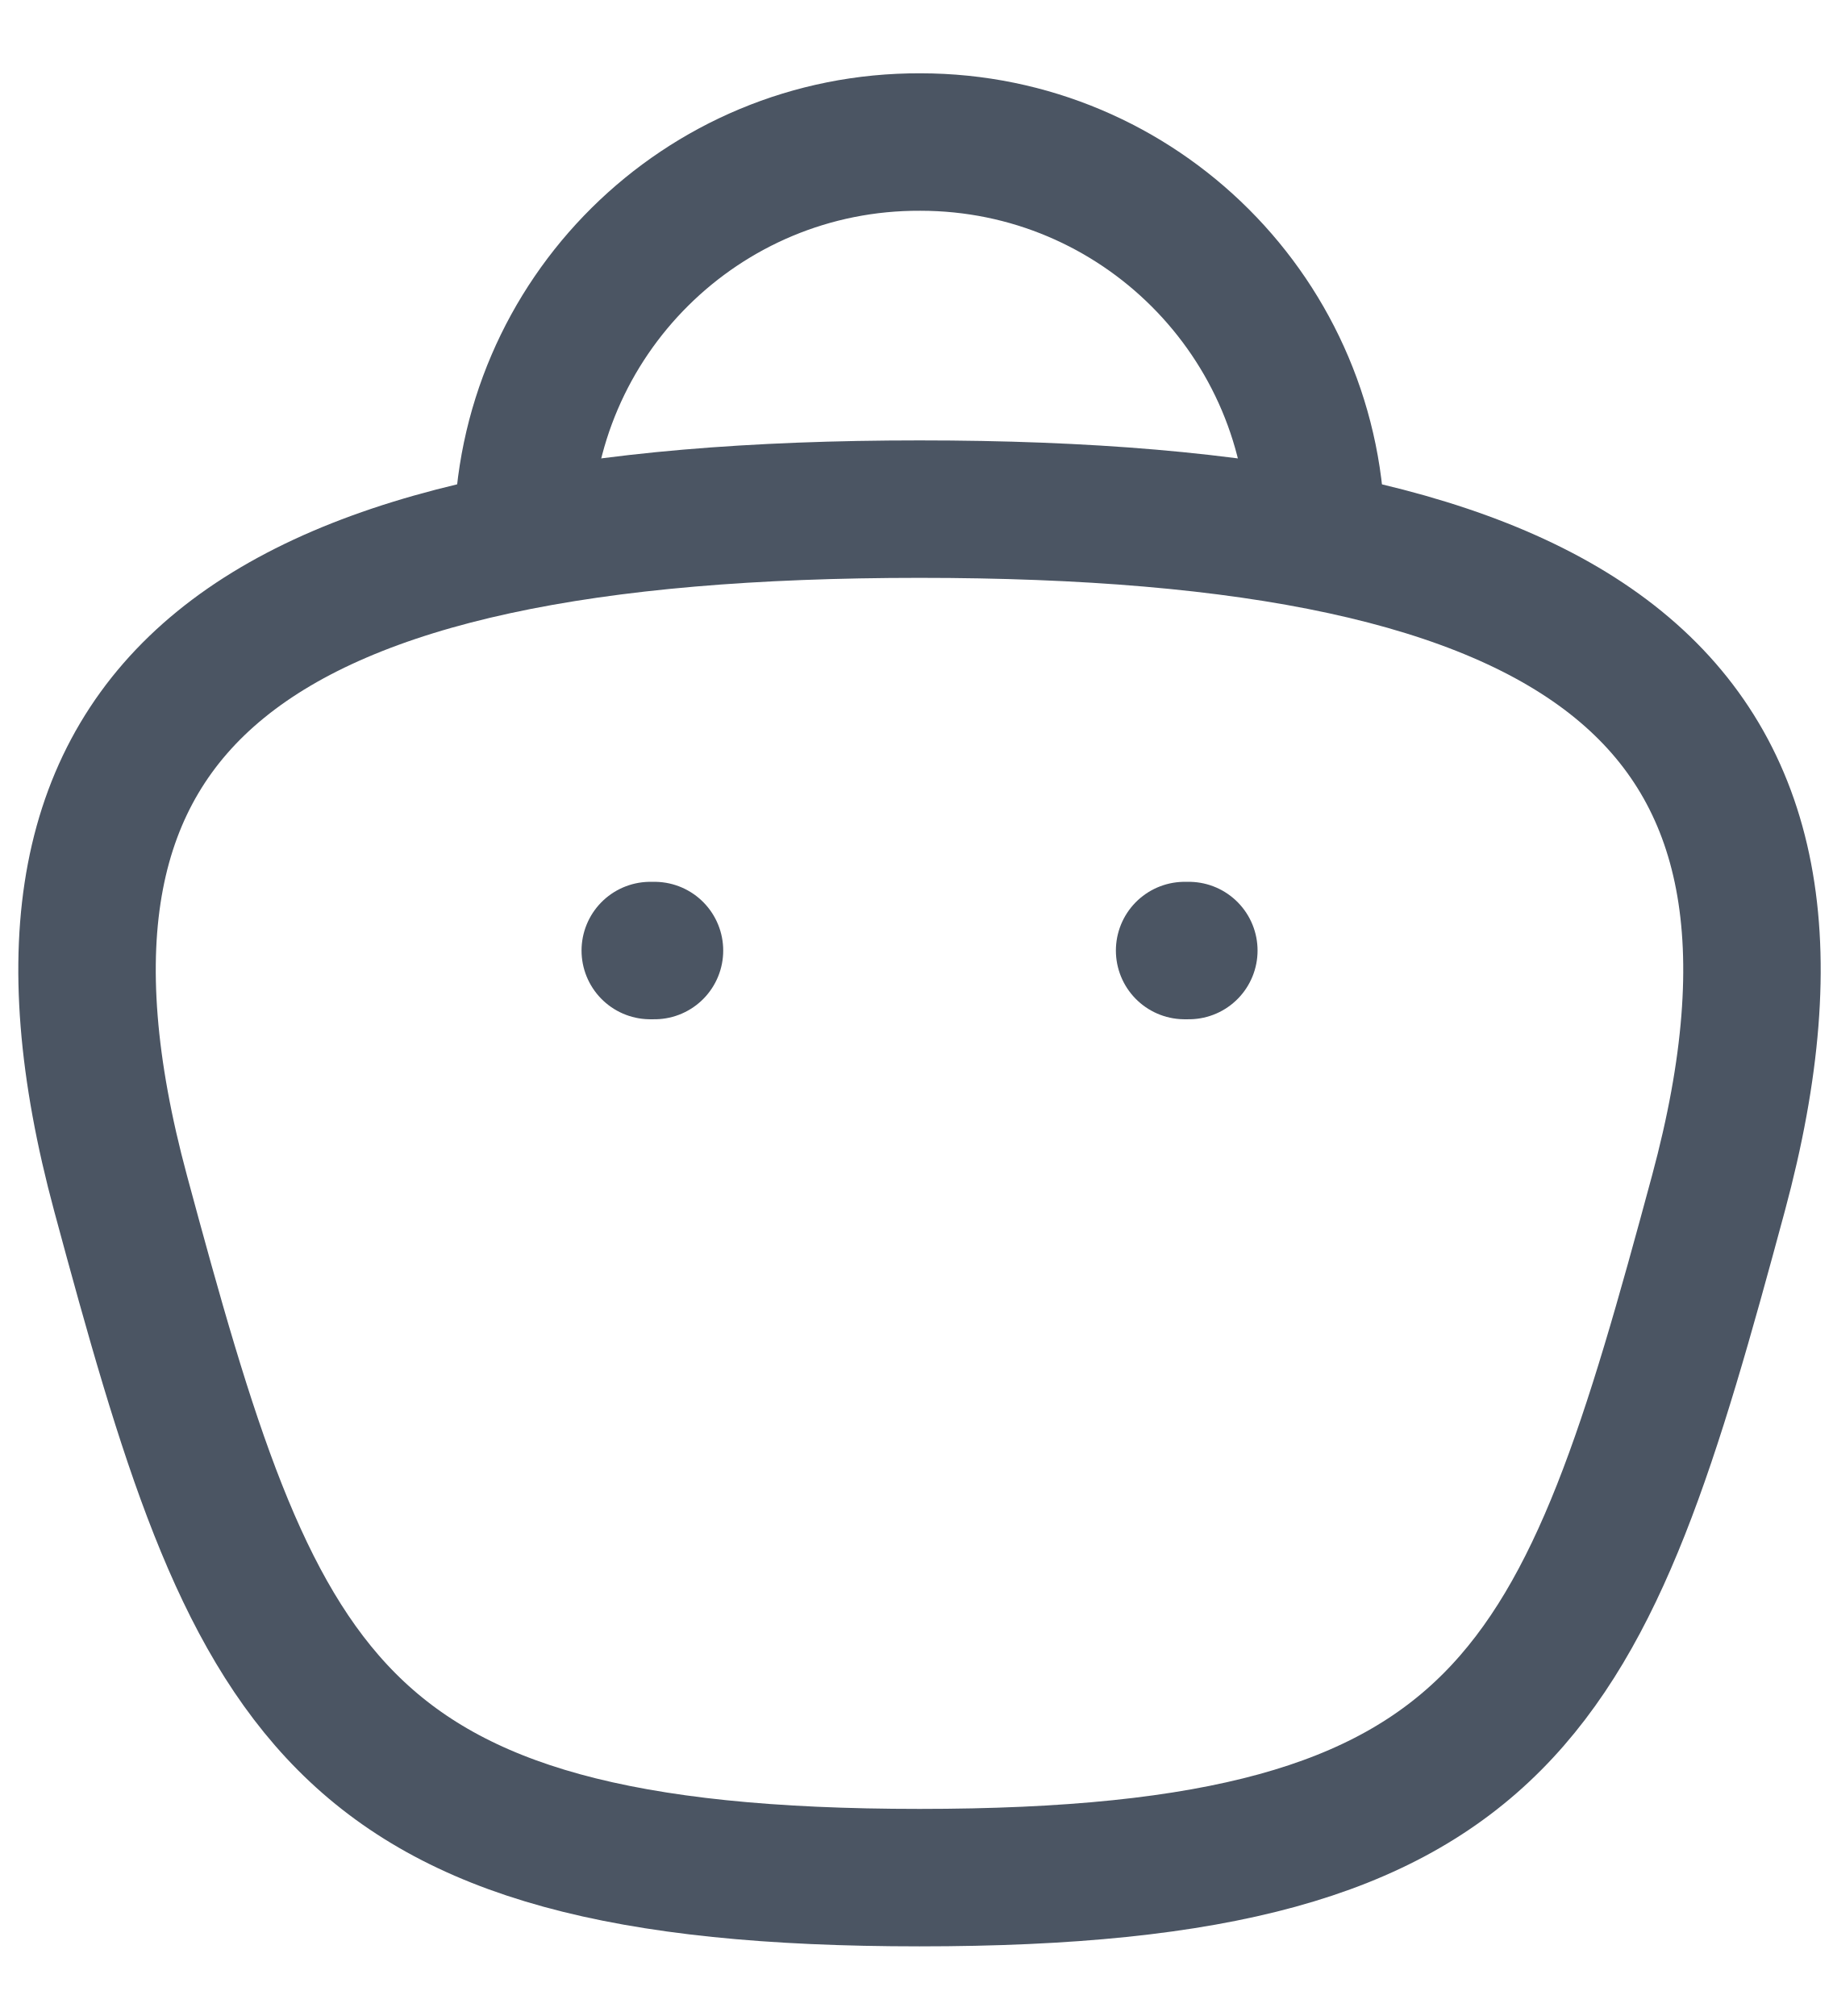
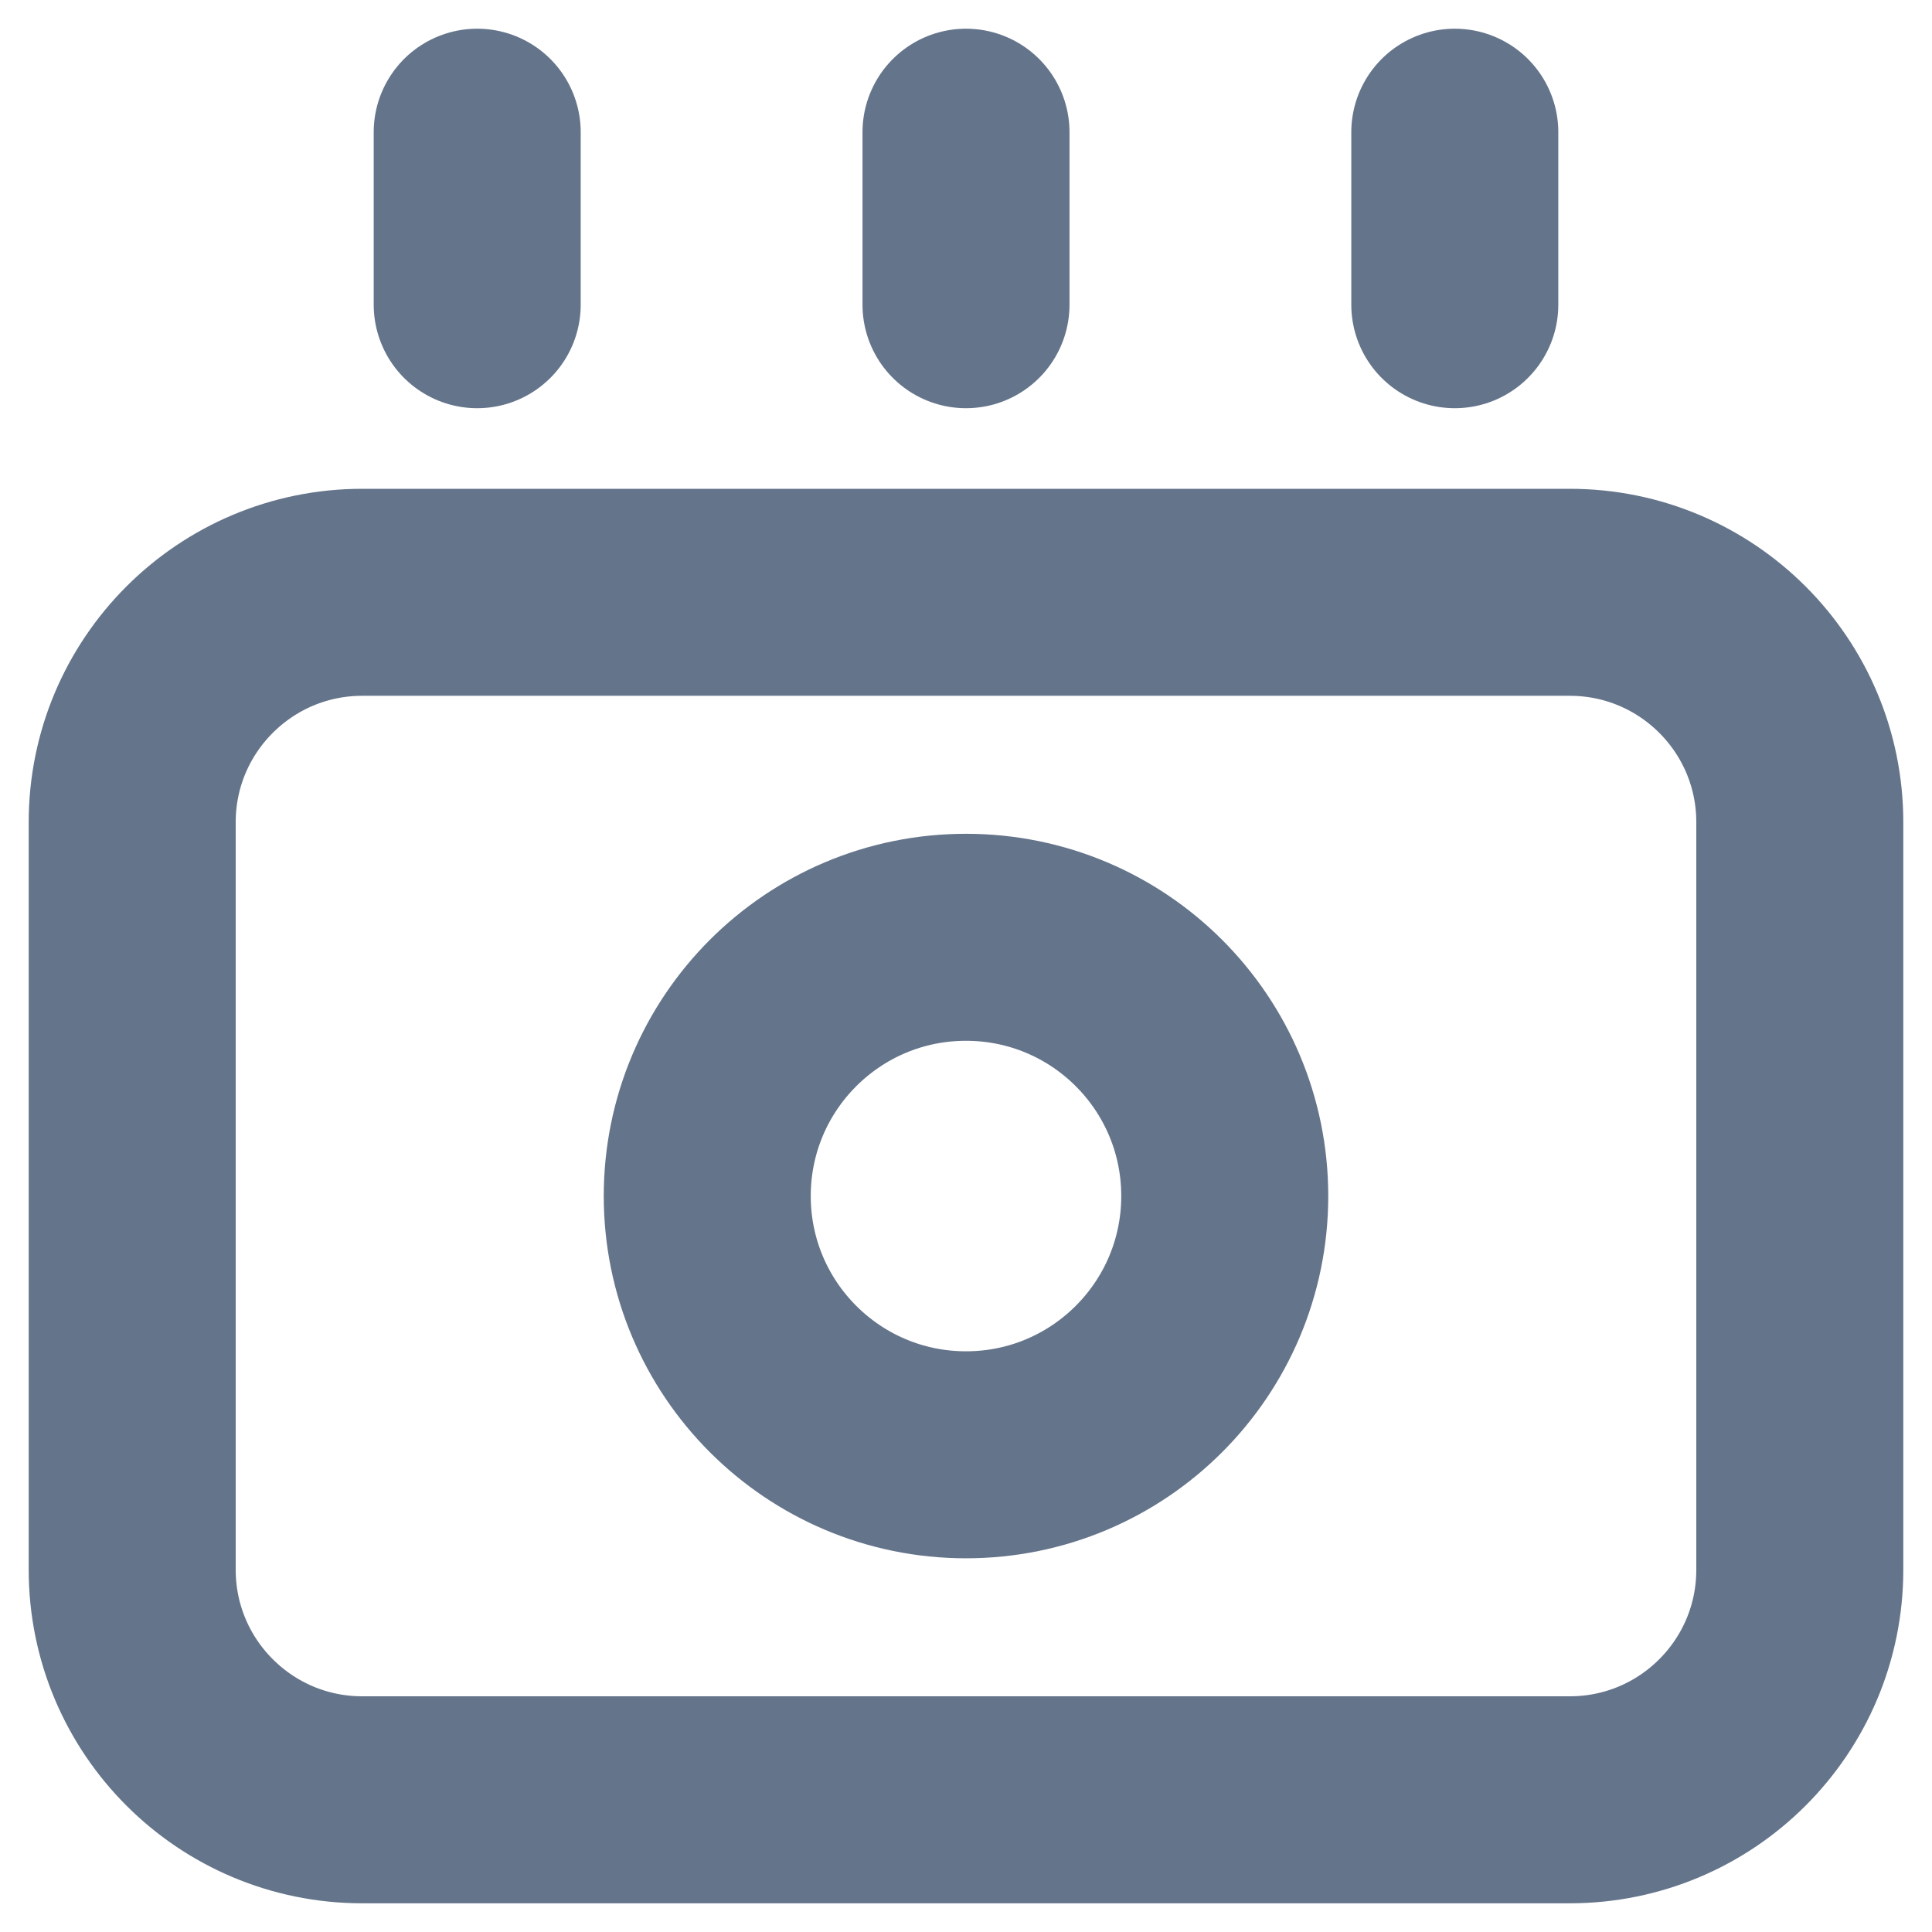
- <svg xmlns="http://www.w3.org/2000/svg" width="20" height="22" viewBox="0 0 20 22" fill="none">
-   <path d="M14.364 5.87C14.364 3.484 12.43 1.55 10.044 1.55C7.658 1.539 5.716 3.465 5.705 5.851V5.87" stroke="#4B5563" stroke-width="1.5" stroke-linecap="round" stroke-linejoin="round" />
-   <path d="M12.973 10.373H12.927" stroke="#4B5563" stroke-width="1.5" stroke-linecap="round" stroke-linejoin="round" />
-   <path d="M7.142 10.373H7.096" stroke="#4B5563" stroke-width="1.5" stroke-linecap="round" stroke-linejoin="round" />
-   <path fill-rule="evenodd" clip-rule="evenodd" d="M10.034 20.49C3.526 20.49 2.777 18.44 1.316 13.023C-0.15 7.589 2.791 5.556 10.034 5.556C17.277 5.556 20.218 7.589 18.752 13.023C17.291 18.44 16.542 20.49 10.034 20.49Z" stroke="#4B5563" stroke-width="1.5" stroke-linecap="round" stroke-linejoin="round" />
+ <svg xmlns="http://www.w3.org/2000/svg" width="14" height="14" viewBox="0 0 14 14" fill="none">
+   <path d="M3.458 0.958V2.208M7 0.958V2.208M10.542 0.958V2.208M2.625 13.042H11.375C12.296 13.042 13.042 12.296 13.042 11.375V5.958C13.042 5.038 12.296 4.292 11.375 4.292H2.625C1.705 4.292 0.958 5.038 0.958 5.958V11.375C0.958 12.296 1.705 13.042 2.625 13.042ZM8.875 8.667C8.875 9.702 8.036 10.542 7 10.542C5.964 10.542 5.125 9.702 5.125 8.667C5.125 7.631 5.964 6.792 7 6.792C8.036 6.792 8.875 7.631 8.875 8.667Z" stroke="#64748B" stroke-width="1.5" stroke-linecap="round" stroke-linejoin="round" />
</svg>
